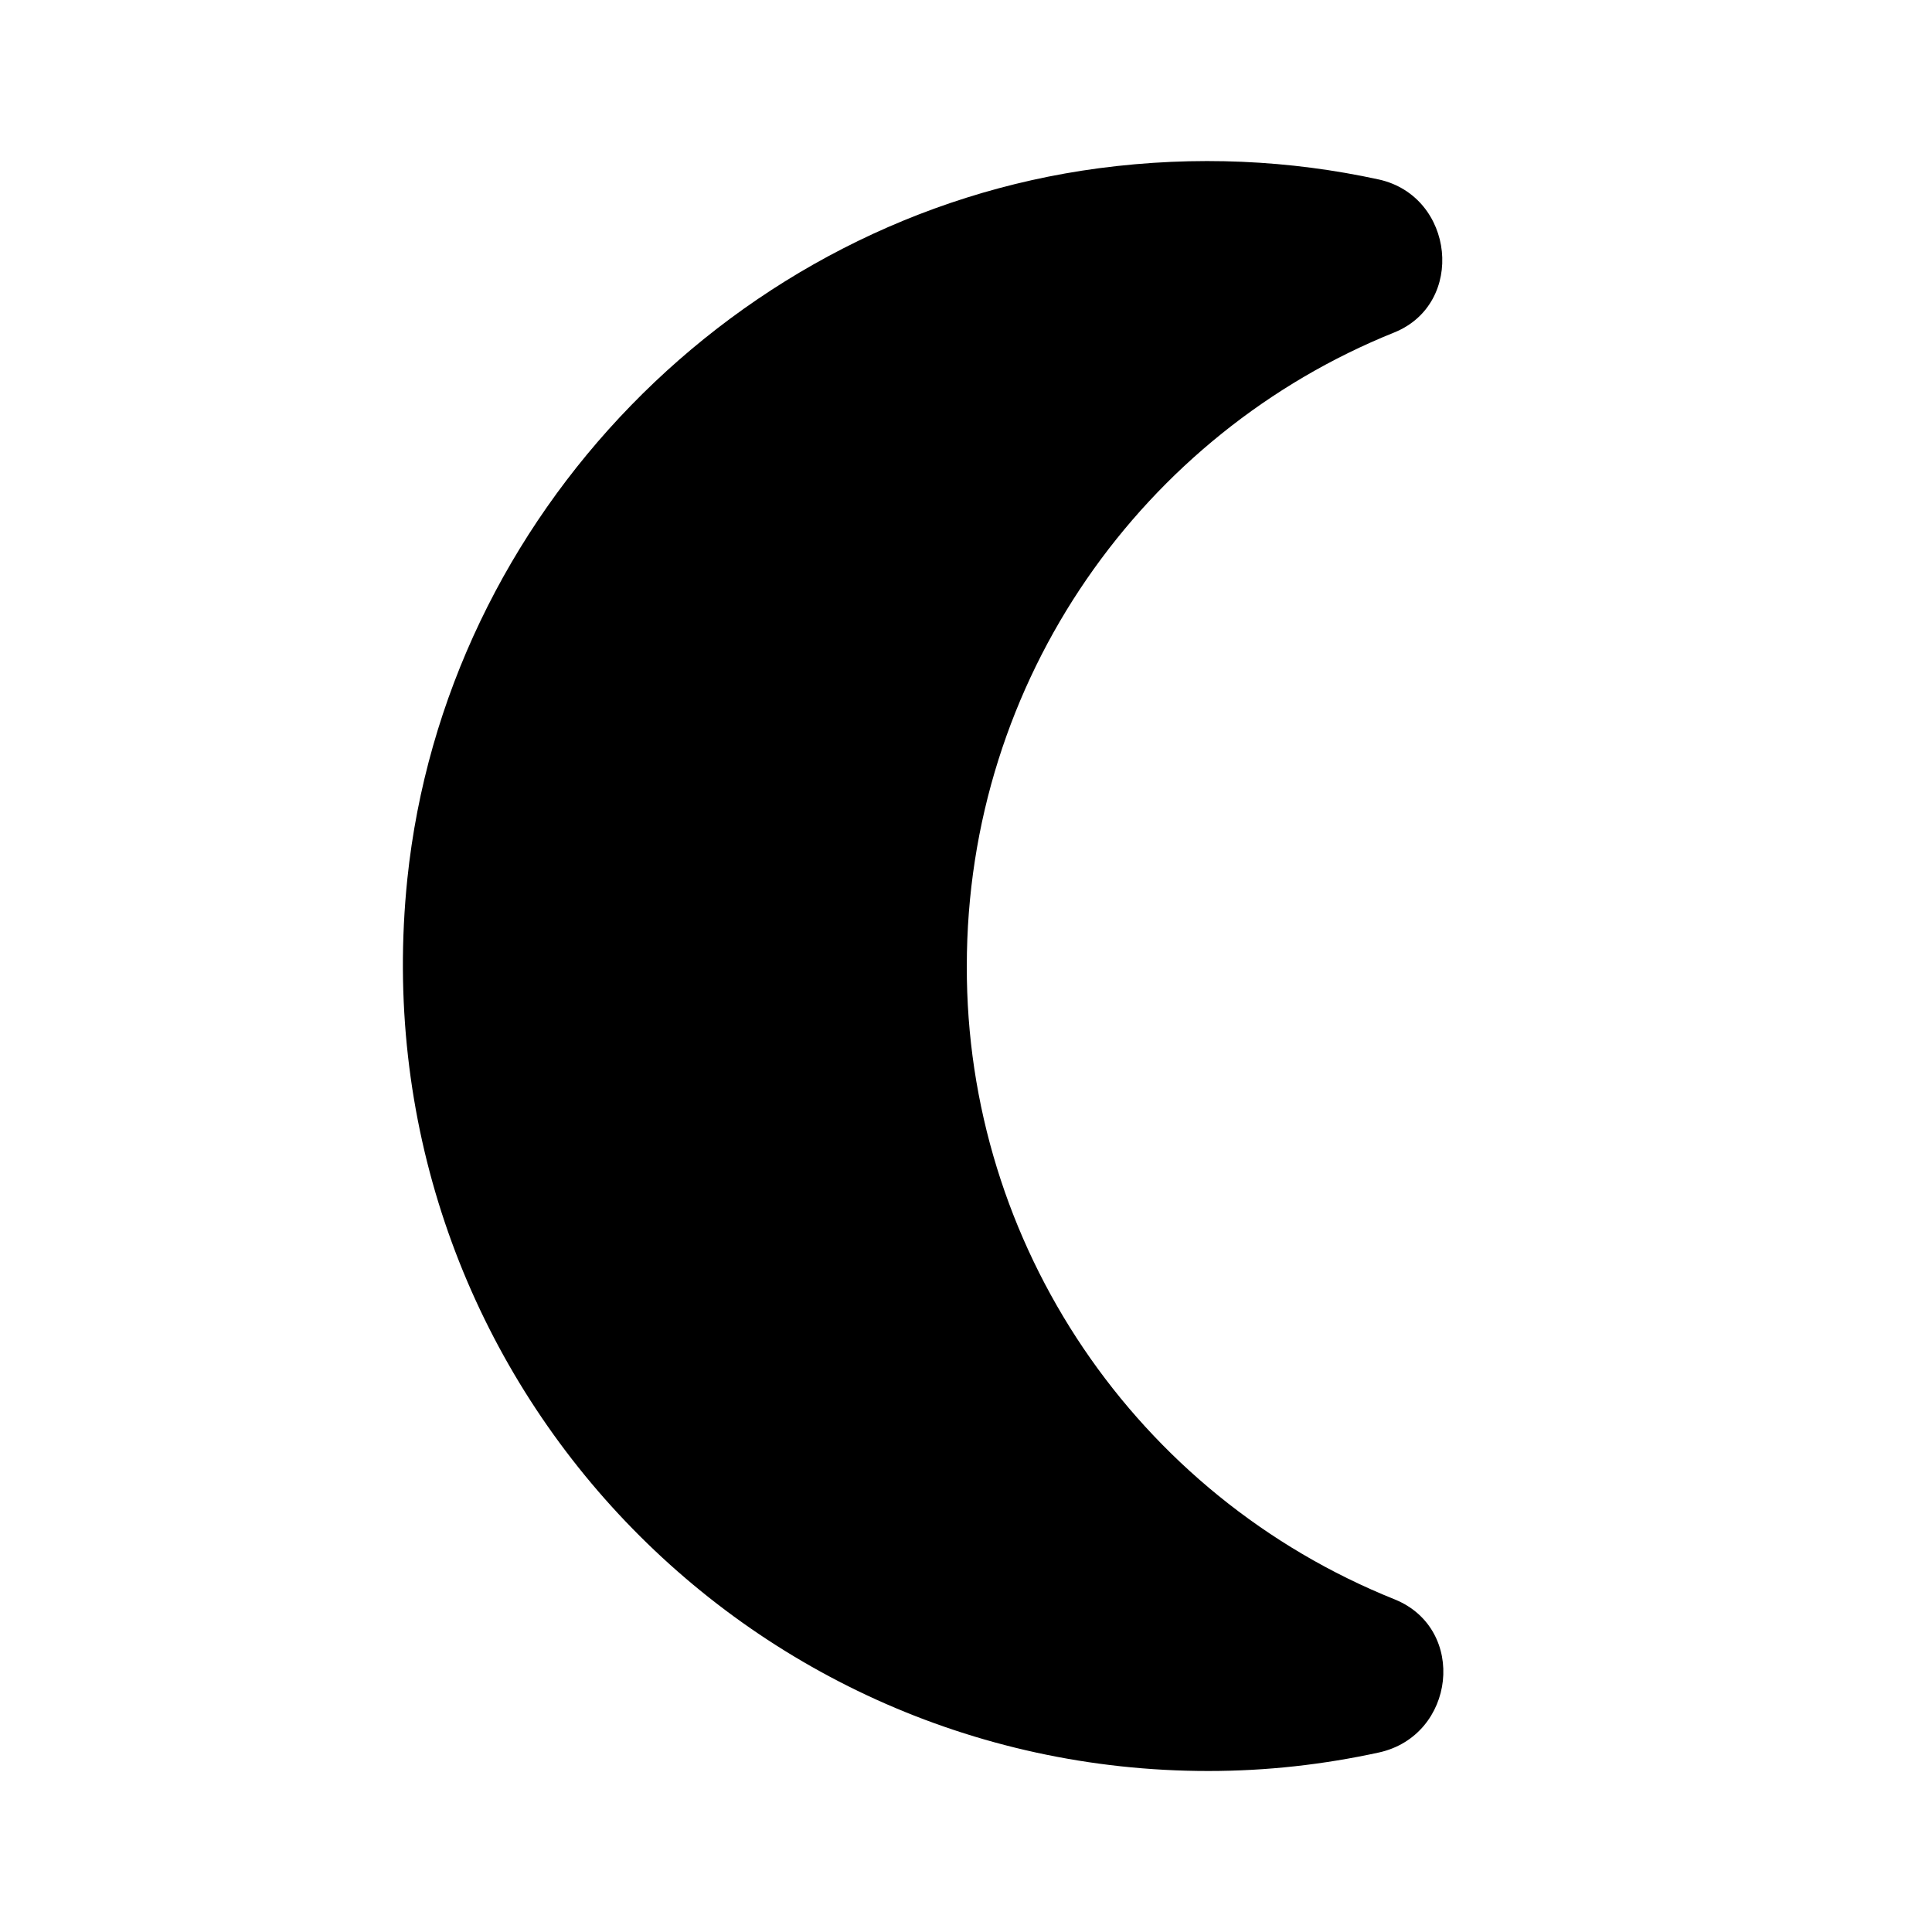
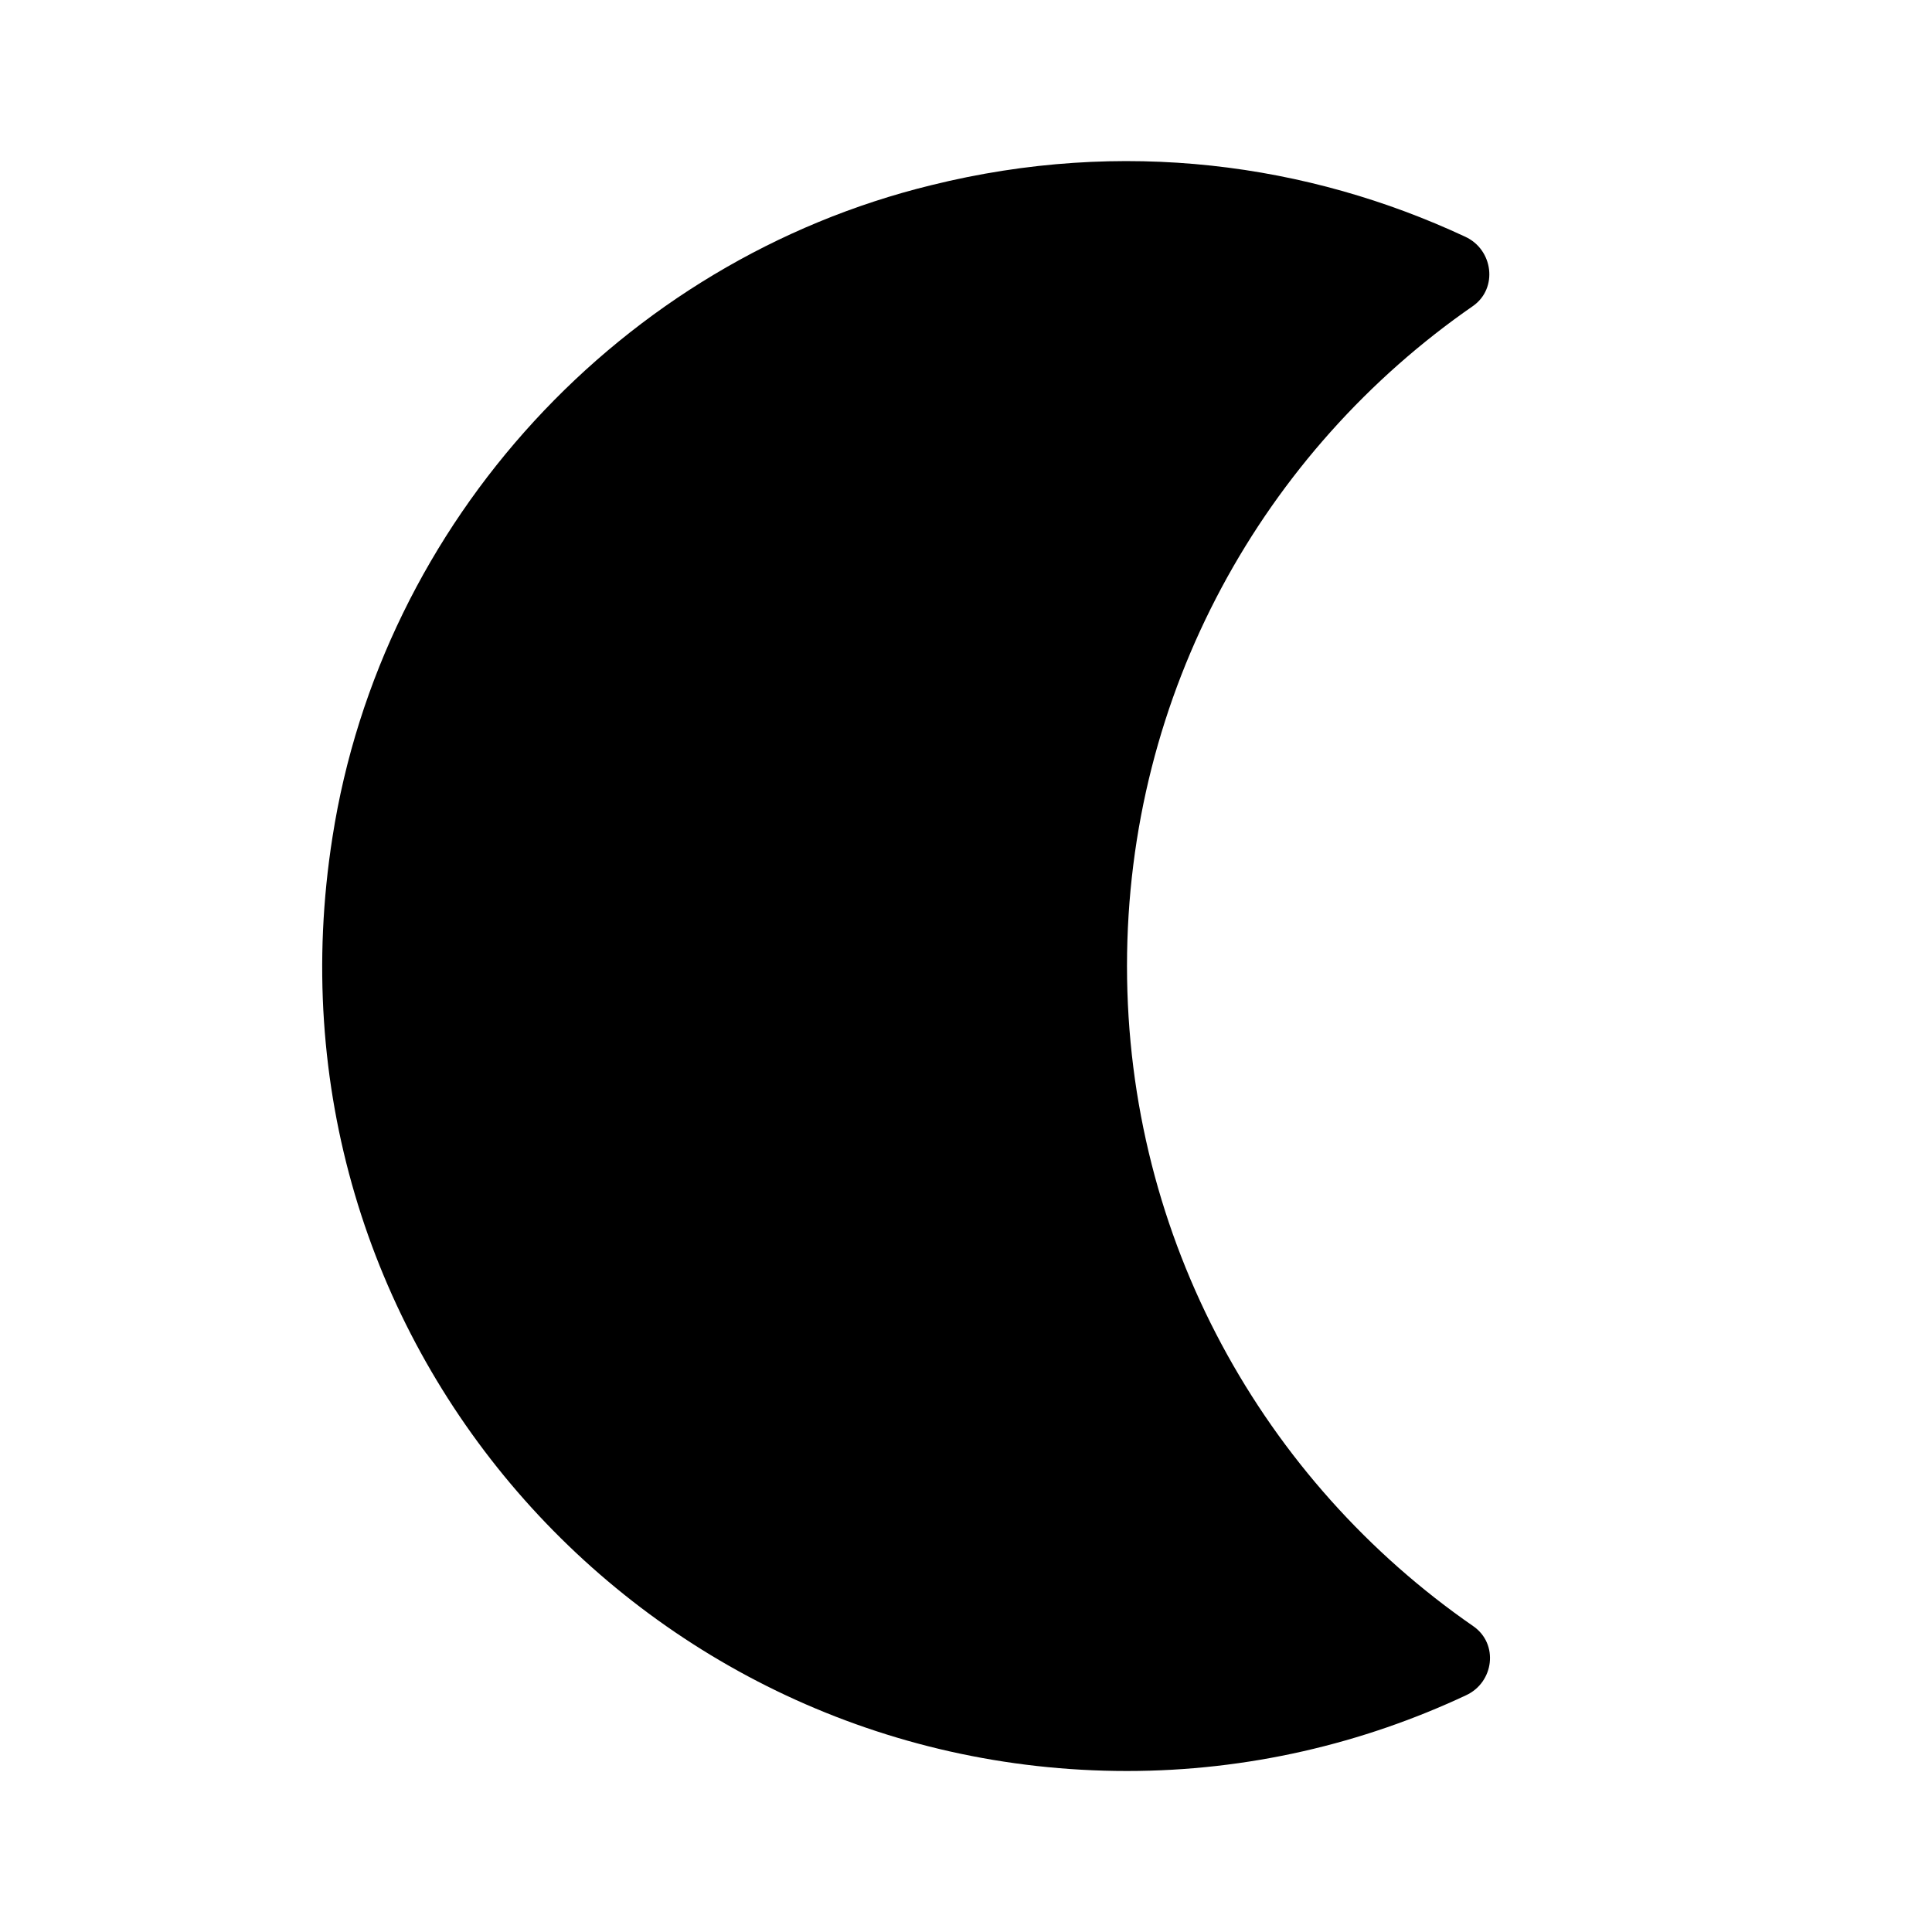
- <svg xmlns="http://www.w3.org/2000/svg" height="24" viewBox="0 0 24 24" width="24">
-   <path d="M0 0h24v24H0V0z" fill="none" />
-   <path d="M12.01 12c0-3.57 2.2-6.62 5.31-7.87.89-.36.75-1.69-.19-1.9-1.1-.24-2.27-.3-3.48-.14-4.51.6-8.12 4.31-8.59 8.83C4.44 16.93 9.13 22 15.01 22c.73 0 1.43-.08 2.12-.23.95-.21 1.1-1.53.2-1.9-3.22-1.29-5.33-4.41-5.32-7.87z" />
+ <svg xmlns="http://www.w3.org/2000/svg" enable-background="new 0 0 24 24" height="24" viewBox="0 0 24 24" width="24">
+   <g>
+     <path d="M0,0h24v24H0V0z" fill="none" />
+   </g>
+   <g>
+     <g>
+       <g>
+         <path d="M11.57,2.3c2.38-0.59,4.68-0.27,6.63,0.64c0.35,0.16,0.41,0.64,0.1,0.86C15.7,5.6,14,8.6,14,12s1.7,6.4,4.3,8.2 c0.32,0.22,0.26,0.7-0.09,0.86C16.93,21.66,15.5,22,14,22c-6.05,0-10.85-5.38-9.87-11.6C4.74,6.48,7.72,3.24,11.57,2.3z" />
+       </g>
+     </g>
+   </g>
</svg>
